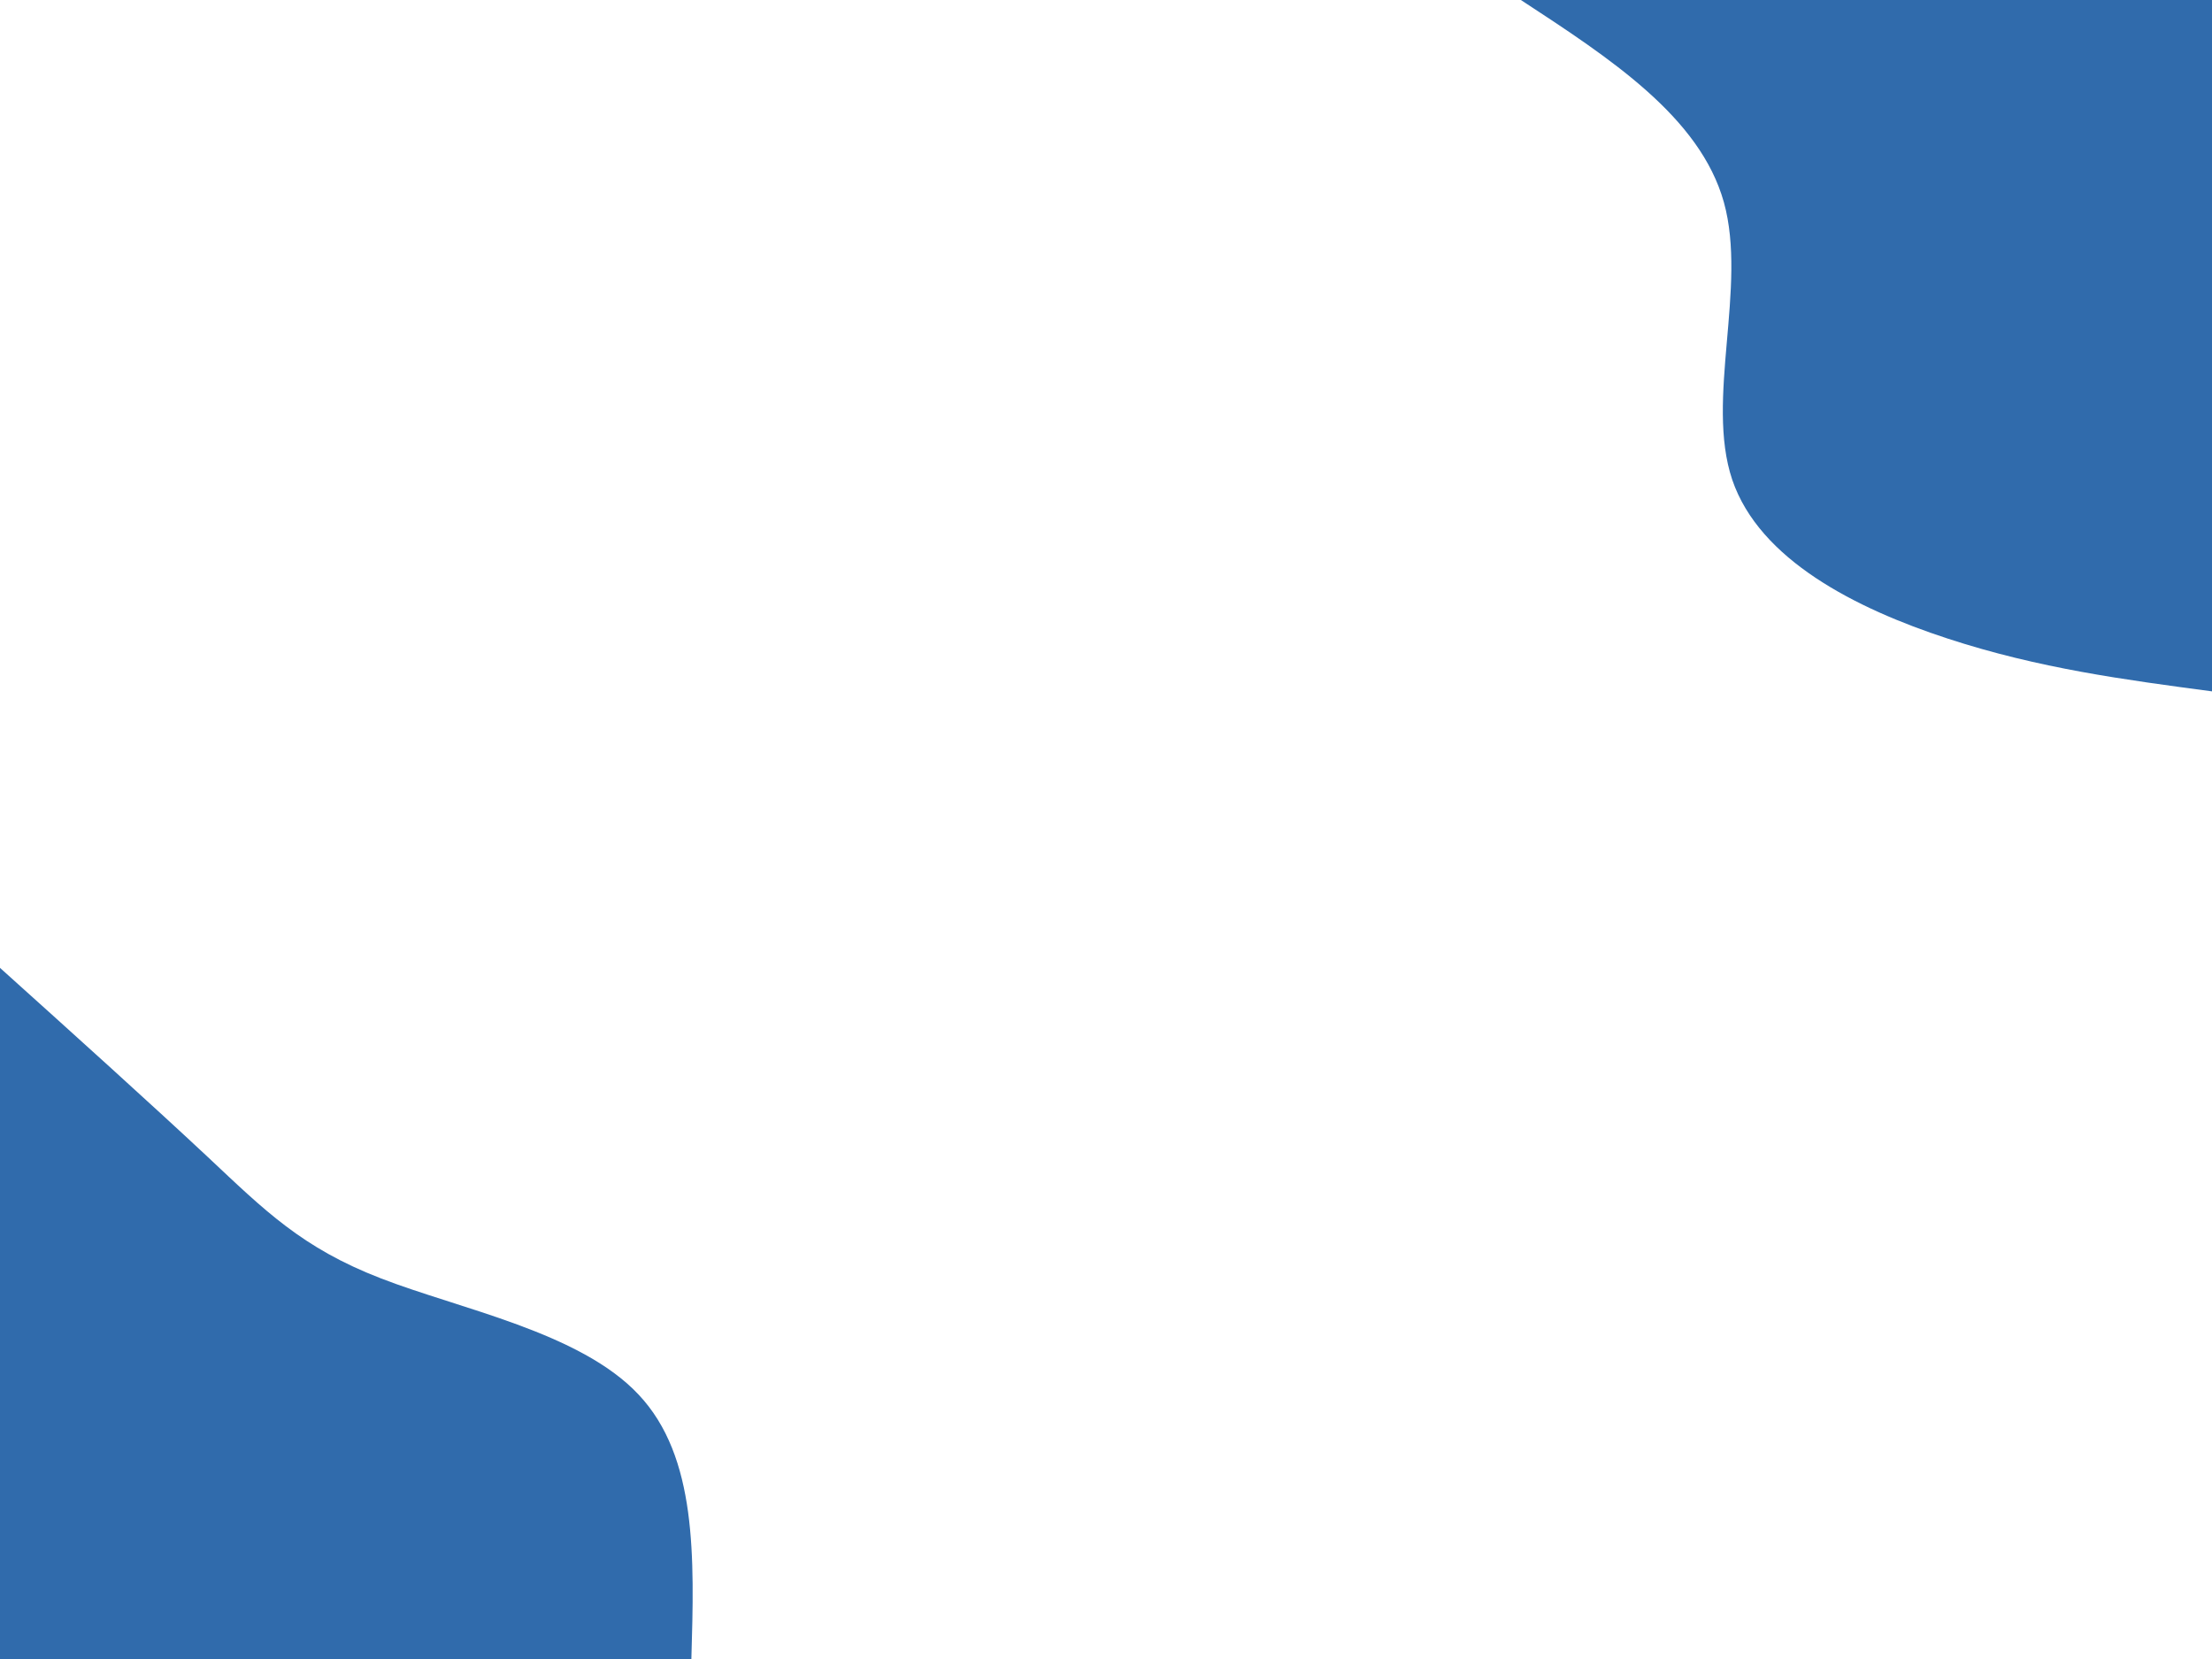
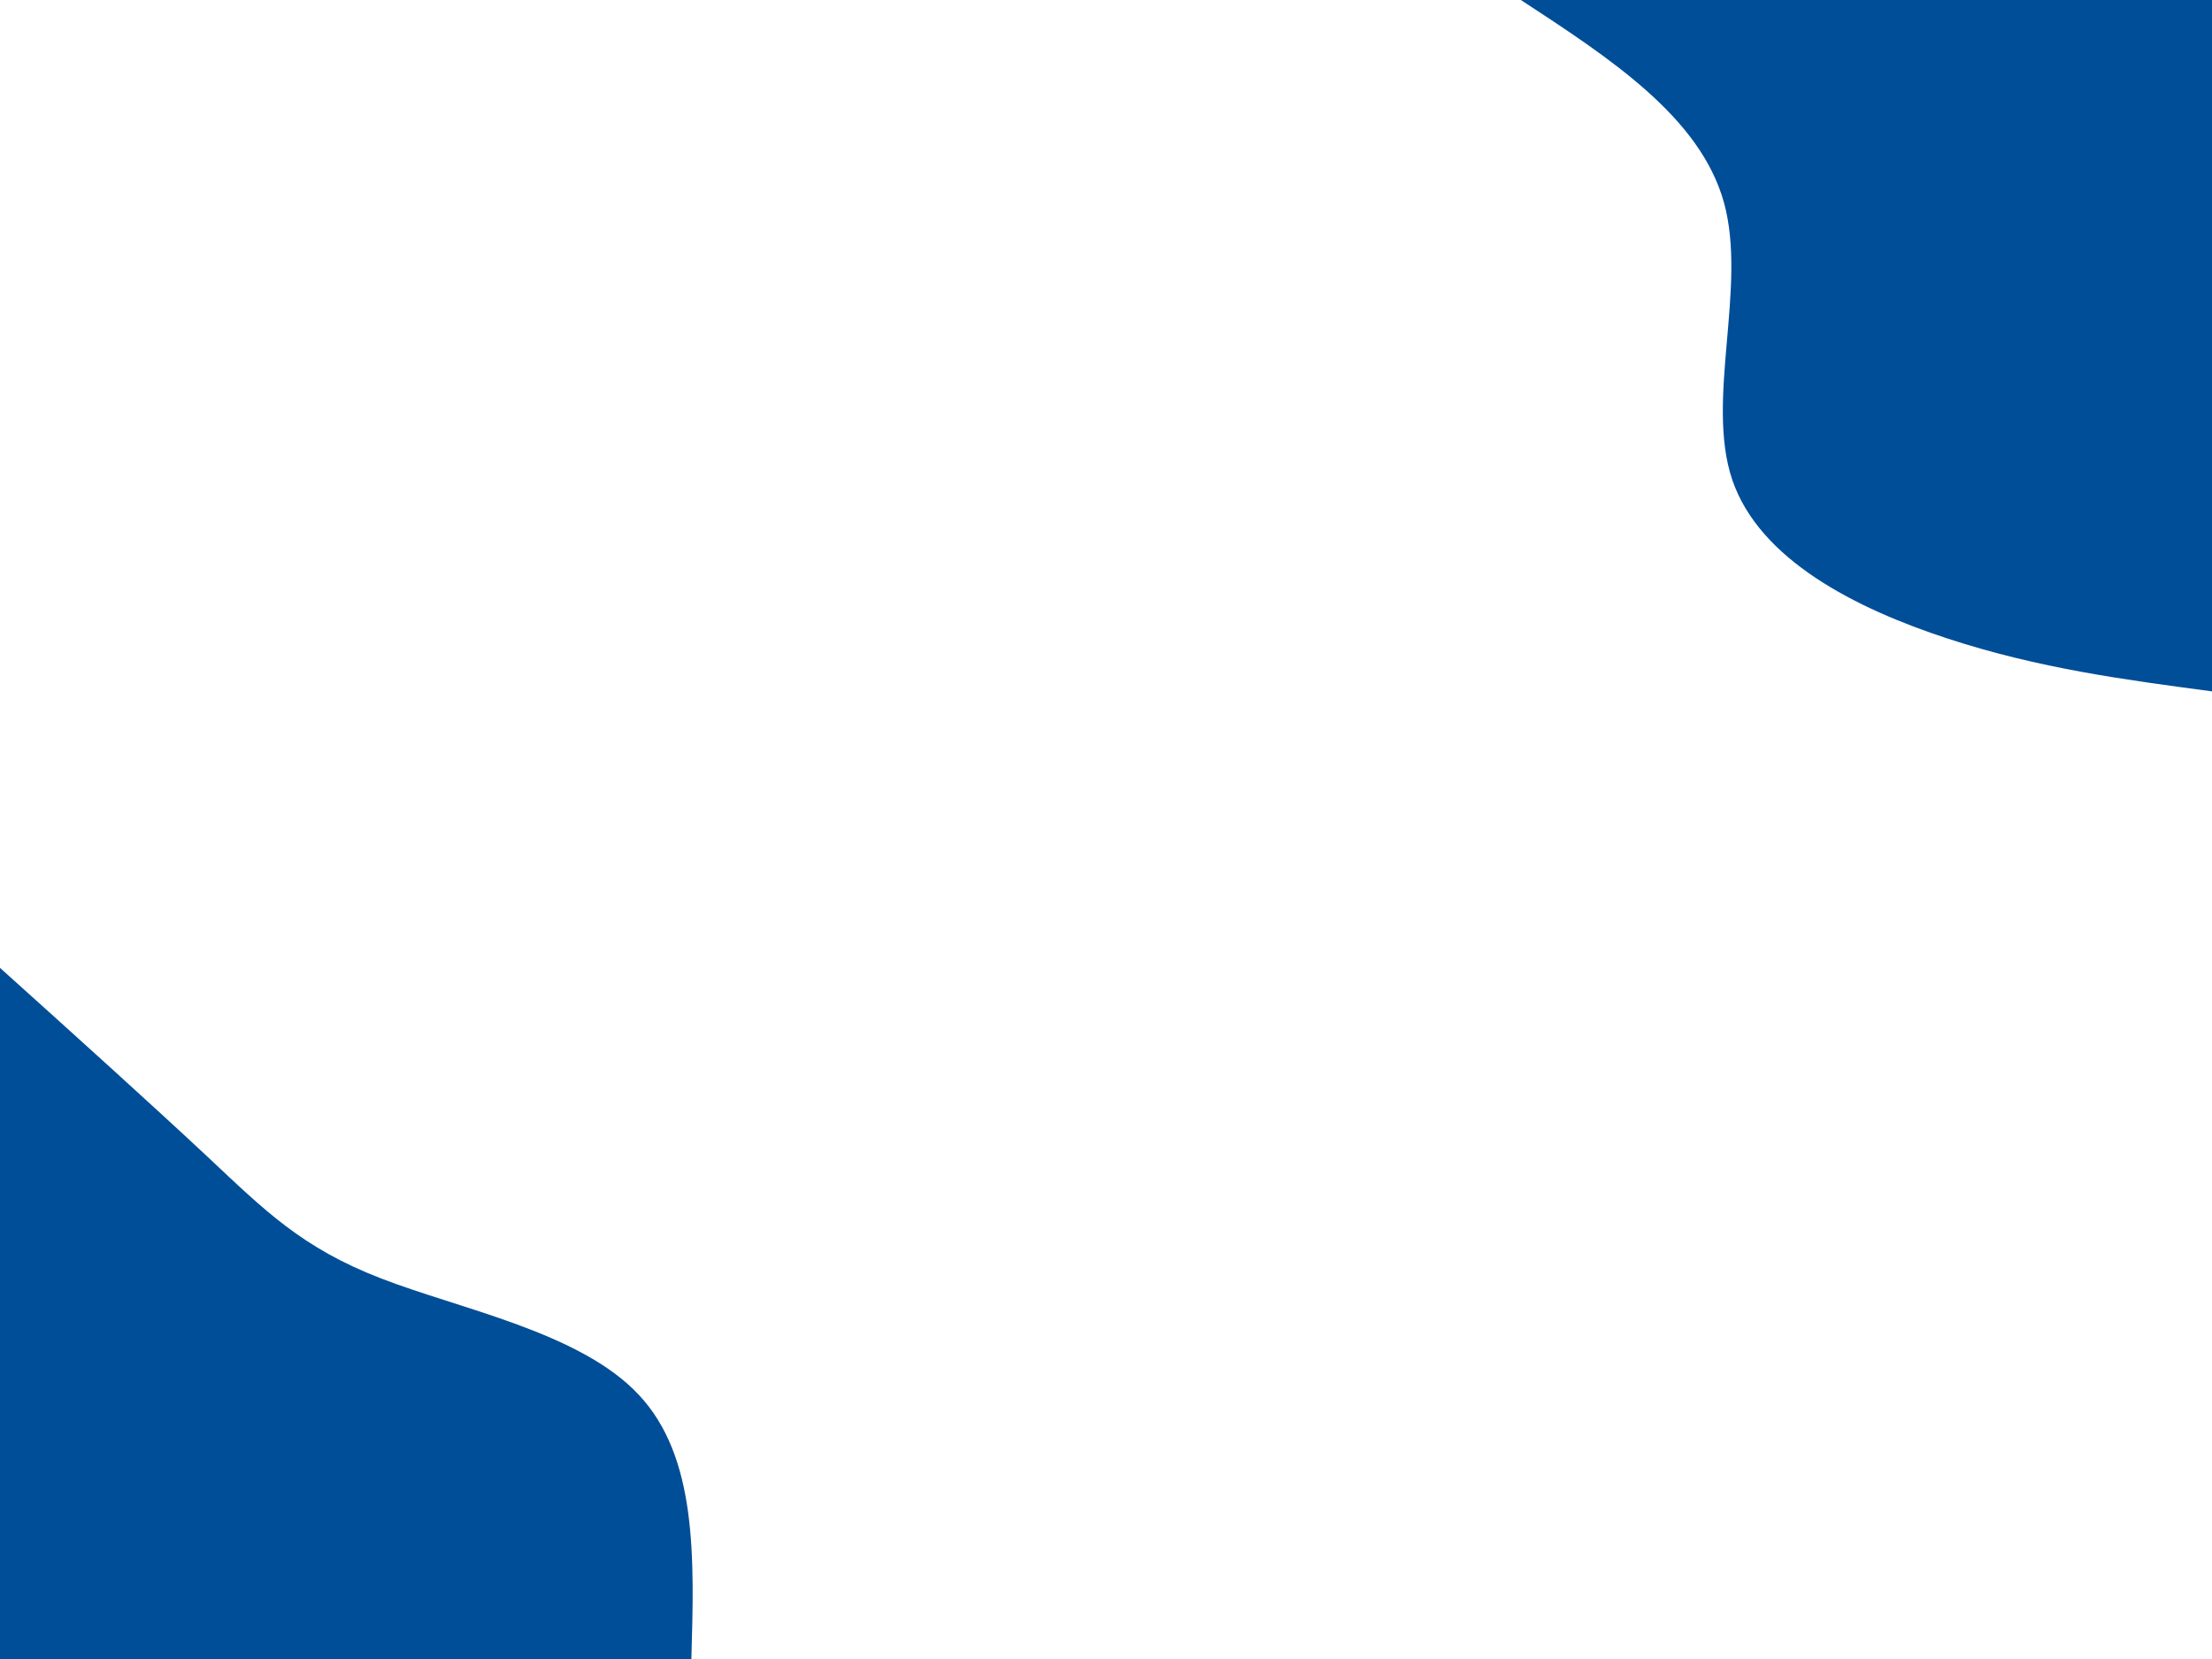
<svg xmlns="http://www.w3.org/2000/svg" id="visual" viewBox="0 0 900 675" width="900" height="675" version="1.1">
  <rect x="0" y="0" width="900" height="675" fill="transparent" />
  <defs>
    <linearGradient id="grad1_0" x1="25%" y1="0%" x2="100%" y2="100%">
      <stop offset="23.333%" stop-color="transparent" stop-opacity="1" />
      <stop offset="76.667%" stop-color="#001220" stop-opacity="1" />
    </linearGradient>
  </defs>
  <defs>
    <linearGradient id="grad2_0" x1="0%" y1="0%" x2="75%" y2="100%">
      <stop offset="23.333%" stop-color="#001220" stop-opacity="1" />
      <stop offset="76.667%" stop-color="#001220" stop-opacity="1" />
    </linearGradient>
  </defs>
  <g transform="translate(900, 0)">
-     <path d="M0 281.3C-35.2 276.6 -70.4 272 -107.6 259.8C-144.9 247.6 -184.1 227.8 -195.2 195.2C-206.2 162.5 -189 116.9 -198.6 82.3C-208.3 47.6 -244.8 23.8 -281.2 0L0 0Z" fill="#306BAC" />
+     <path d="M0 281.3C-35.2 276.6 -70.4 272 -107.6 259.8C-144.9 247.6 -184.1 227.8 -195.2 195.2C-206.2 162.5 -189 116.9 -198.6 82.3C-208.3 47.6 -244.8 23.8 -281.2 0L0 0Z" fill="#004E98" />
  </g>
  <g transform="translate(0, 675)">
-     <path d="M0 -281.2C30.8 -253.5 61.6 -225.7 84.6 -204.2C107.6 -182.6 122.8 -167.3 154.9 -154.9C187 -142.4 236 -133 259.8 -107.6C283.7 -82.3 282.5 -41.2 281.3 0L0 0Z" fill="#306BAC" />
+     <path d="M0 -281.2C30.8 -253.5 61.6 -225.7 84.6 -204.2C107.6 -182.6 122.8 -167.3 154.9 -154.9C187 -142.4 236 -133 259.8 -107.6C283.7 -82.3 282.5 -41.2 281.3 0L0 0Z" fill="#004E98" />
  </g>
</svg>
